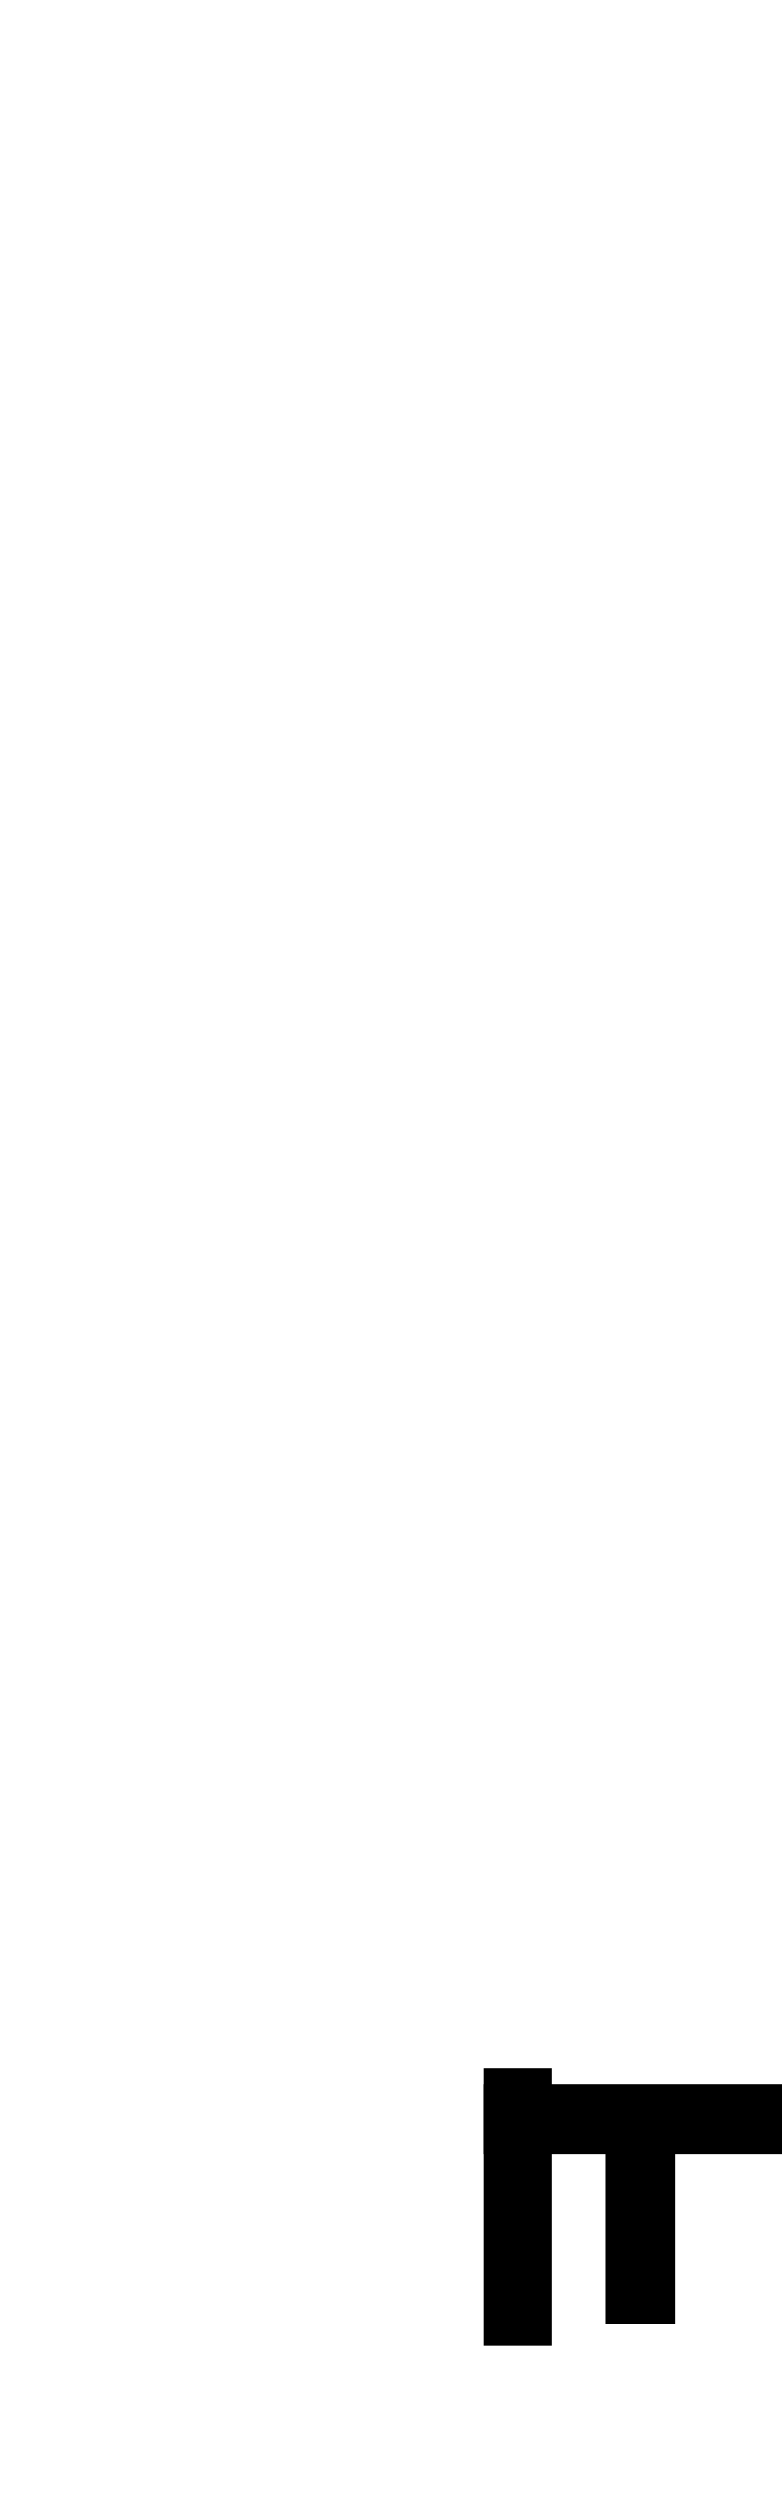
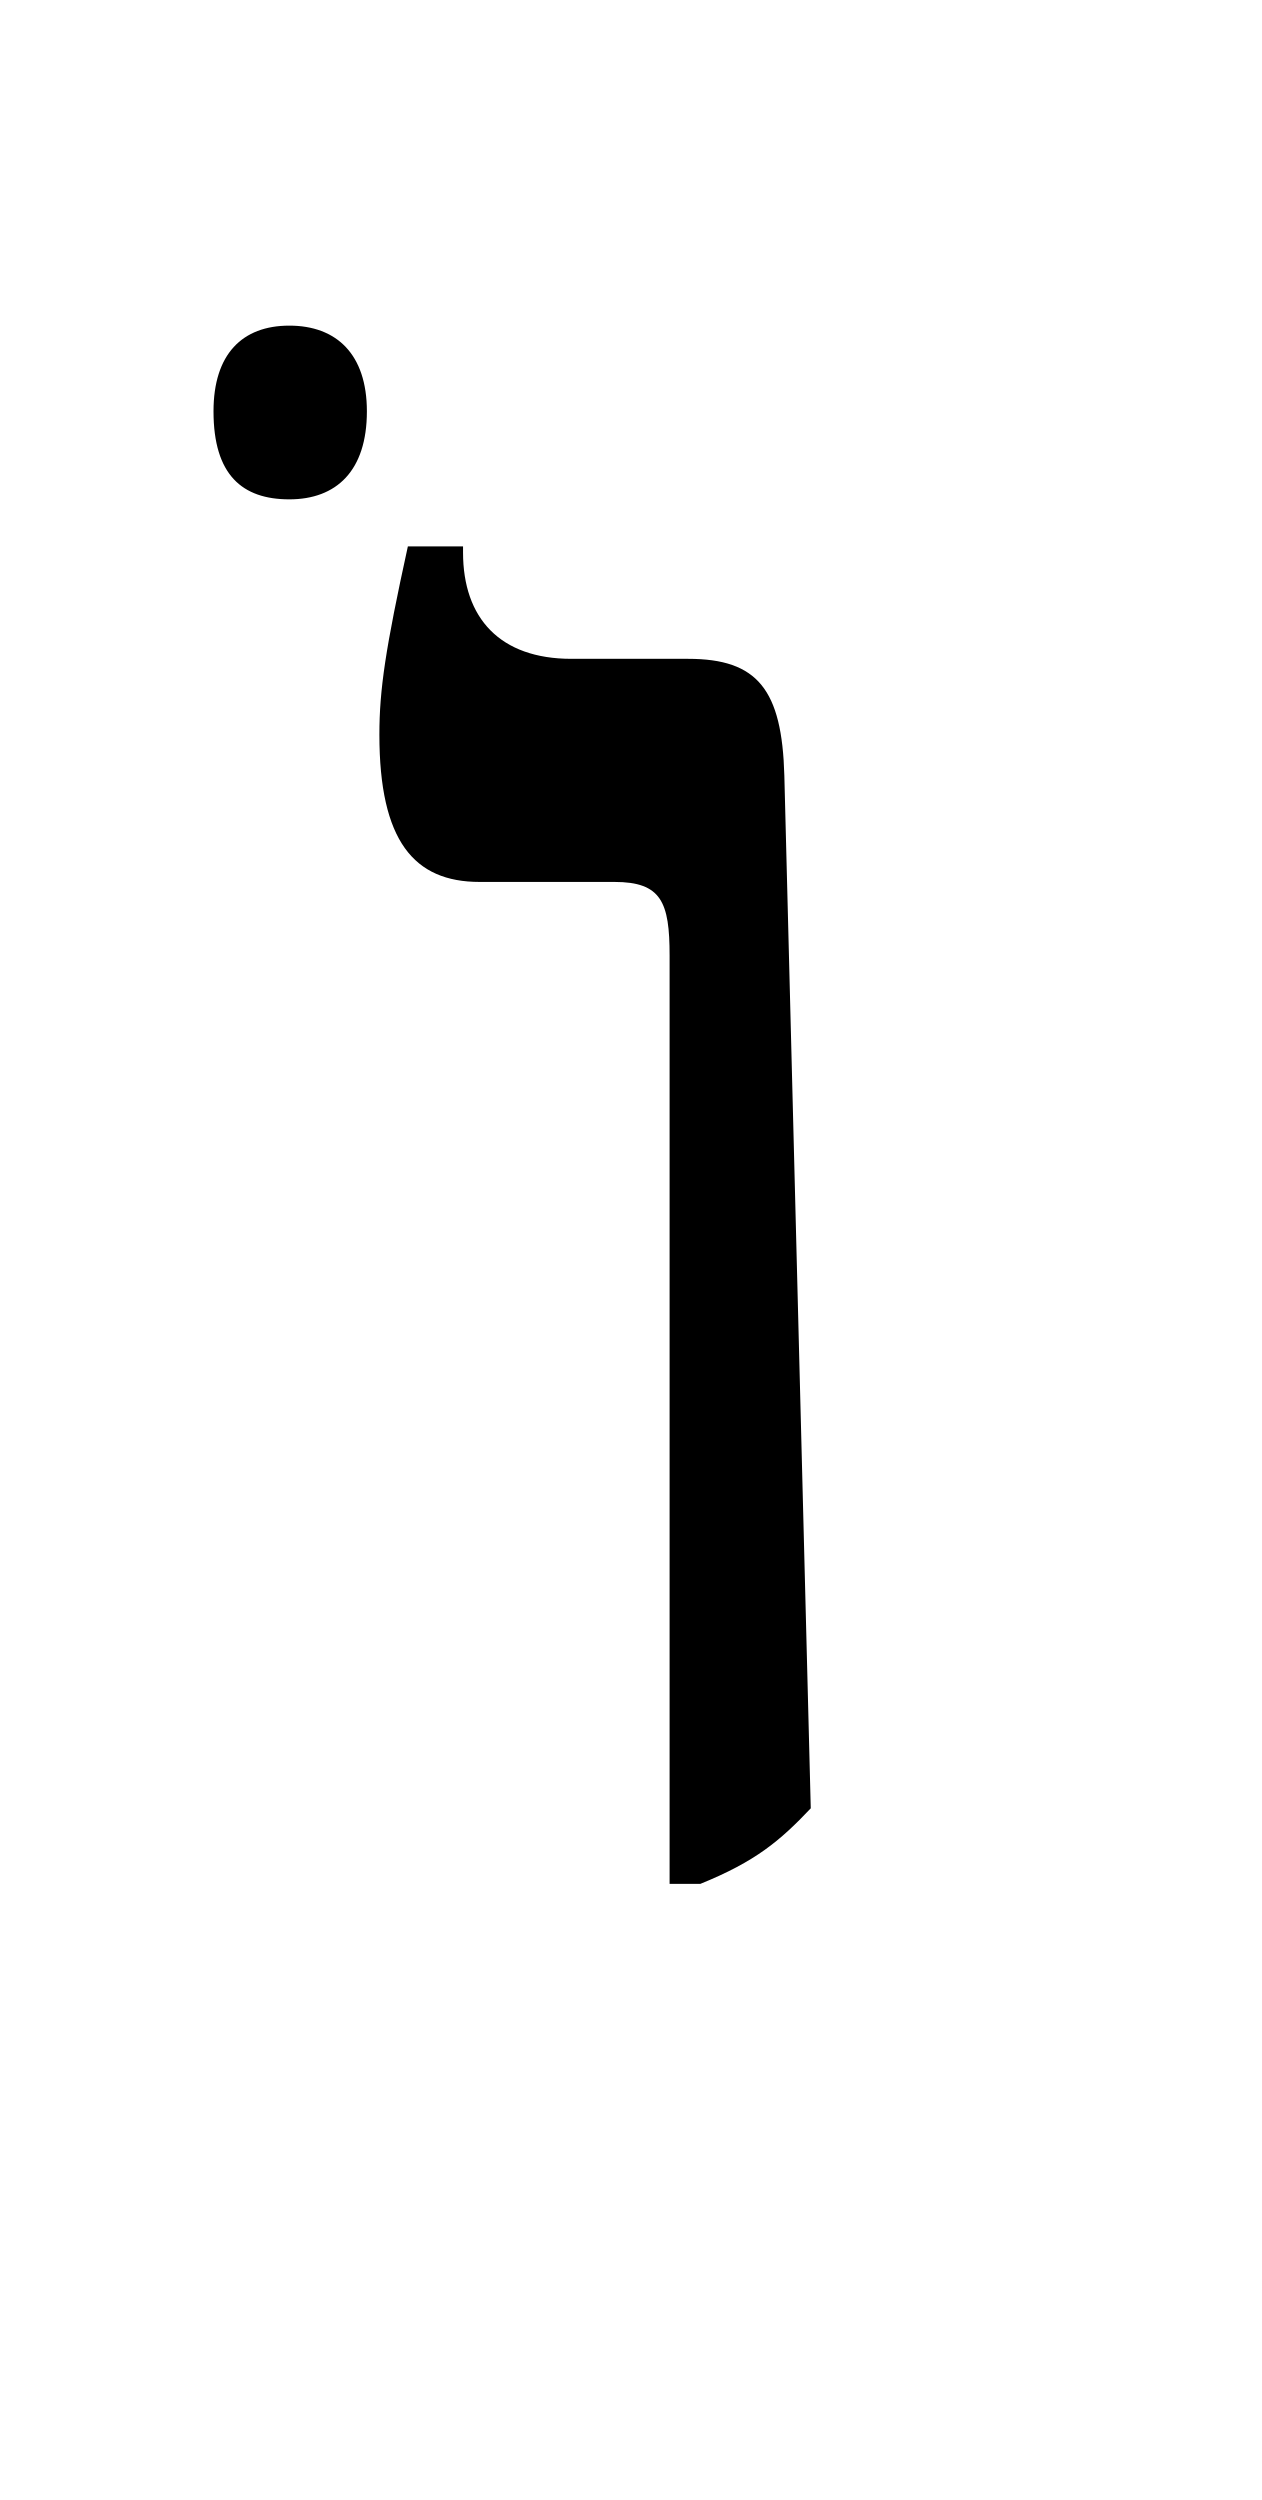
- <svg xmlns="http://www.w3.org/2000/svg" xmlns:xlink="http://www.w3.org/1999/xlink" width="48pt" height="153.609pt" viewBox="0 0 48 153.609" version="1.1">
+ <svg xmlns="http://www.w3.org/2000/svg" xmlns:xlink="http://www.w3.org/1999/xlink" width="67.859pt" height="134.469pt" viewBox="0 0 67.859 134.469" version="1.1">
  <defs>
    <g>
      <symbol overflow="visible" id="glyph0-0">
-         <path style="stroke:none;" d="M 10.344 0 L 10.344 -78.547 L 55.547 -78.547 L 55.547 0 Z M 15.953 -5.609 L 49.938 -5.609 L 49.938 -72.938 L 15.953 -72.938 Z M 15.953 -5.609 " />
+         <path style="stroke:none;" d="M 10.344 0 L 55.547 0 L 55.547 -78.547 L 10.344 -78.547 Z M 15.953 -5.609 L 15.953 -72.938 L 49.938 -72.938 L 49.938 -5.609 Z M 15.953 -5.609 " />
      </symbol>
      <symbol overflow="visible" id="glyph0-1">
-         <path style="stroke:none;" d="M 5.719 24.641 L 5.719 7.594 L 9.906 7.594 L 9.906 24.641 Z M 5.719 24.641 " />
-       </symbol>
-       <symbol overflow="visible" id="glyph0-2">
-         <path style="stroke:none;" d="M 32.453 13.859 C 31.566 13.859 30.832 13.547 30.25 12.922 C 29.664 12.297 29.375 11.547 29.375 10.672 C 29.375 9.859 29.664 9.16 30.25 8.578 C 30.832 7.992 31.566 7.703 32.453 7.703 C 33.254 7.703 33.969 7.992 34.594 8.578 C 35.219 9.16 35.531 9.859 35.531 10.672 C 35.531 11.547 35.219 12.297 34.594 12.922 C 33.969 13.547 33.254 13.859 32.453 13.859 Z M 13.203 23.312 L 13.203 12.875 L 5.719 12.875 L 5.719 8.578 L 25.078 8.578 L 25.078 12.875 L 17.484 12.875 L 17.484 23.312 Z M 32.453 24.312 C 31.566 24.312 30.832 24.016 30.25 23.422 C 29.664 22.836 29.375 22.109 29.375 21.234 C 29.375 20.422 29.664 19.703 30.25 19.078 C 30.832 18.461 31.566 18.156 32.453 18.156 C 33.254 18.156 33.969 18.461 34.594 19.078 C 35.219 19.703 35.531 20.422 35.531 21.234 C 35.531 22.109 35.219 22.836 34.594 23.422 C 33.969 24.016 33.254 24.312 32.453 24.312 Z M 32.453 24.312 " />
+         <path style="stroke:none;" d="M -0.438 -73.703 C 2.094 -73.703 3.734 -75.234 3.734 -78.438 C 3.734 -81.516 2.094 -83.047 -0.438 -83.047 C -2.969 -83.047 -4.516 -81.516 -4.516 -78.438 C -4.516 -75.016 -2.969 -73.703 -0.438 -73.703 Z M 20.016 0.766 L 21.672 0.766 C 24.641 -0.438 25.953 -1.547 27.609 -3.297 L 26.188 -58.844 C 26.062 -63.469 24.75 -65.125 21.016 -65.125 L 14.734 -65.125 C 10.891 -65.125 8.906 -67.312 8.906 -70.844 L 8.906 -71.172 L 5.938 -71.172 C 4.734 -65.672 4.406 -63.469 4.406 -61.047 C 4.406 -55.328 6.266 -53.125 9.797 -53.125 L 17.047 -53.125 C 19.578 -53.125 20.016 -52.031 20.016 -49.172 Z M 20.016 0.766 " />
      </symbol>
    </g>
  </defs>
  <g id="surface1">
    <g style="fill:rgb(0%,0%,0%);fill-opacity:1;">
-       <use xlink:href="#glyph0-1" x="24" y="119.484" />
-       <use xlink:href="#glyph0-2" x="24" y="119.484" />
+       <use xlink:href="#glyph0-1" x="16" y="100.562" />
    </g>
  </g>
</svg>
